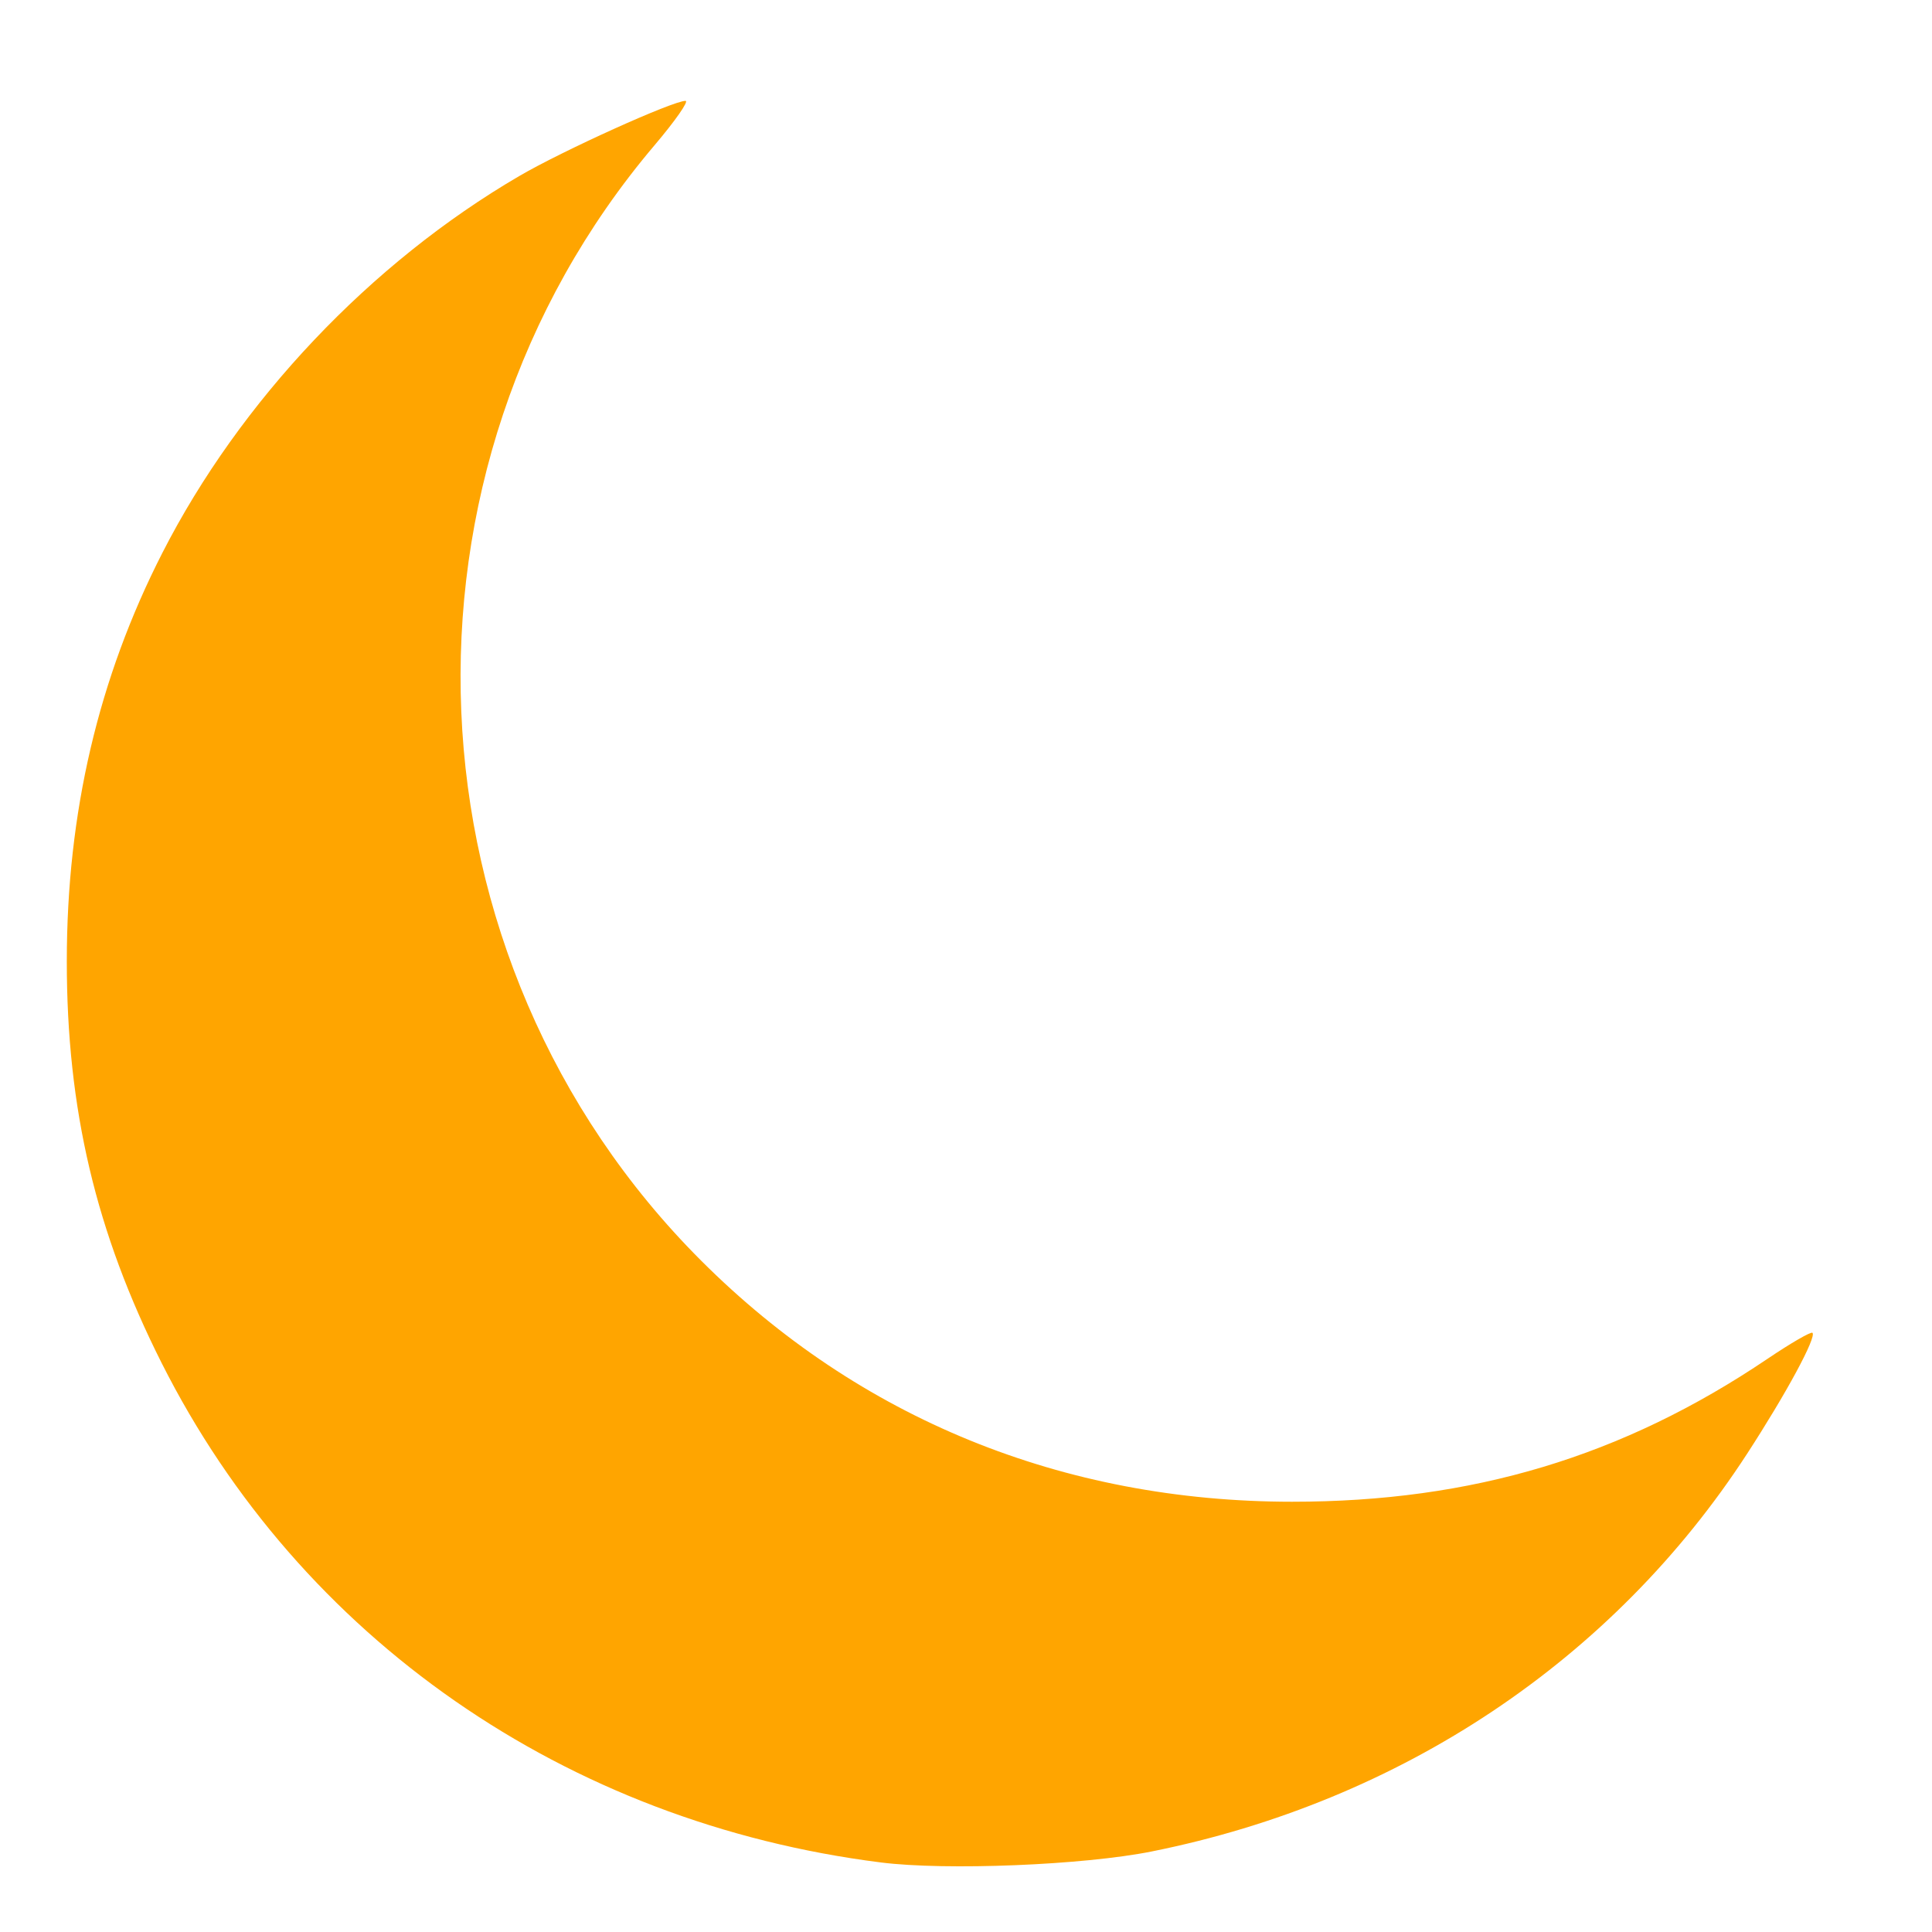
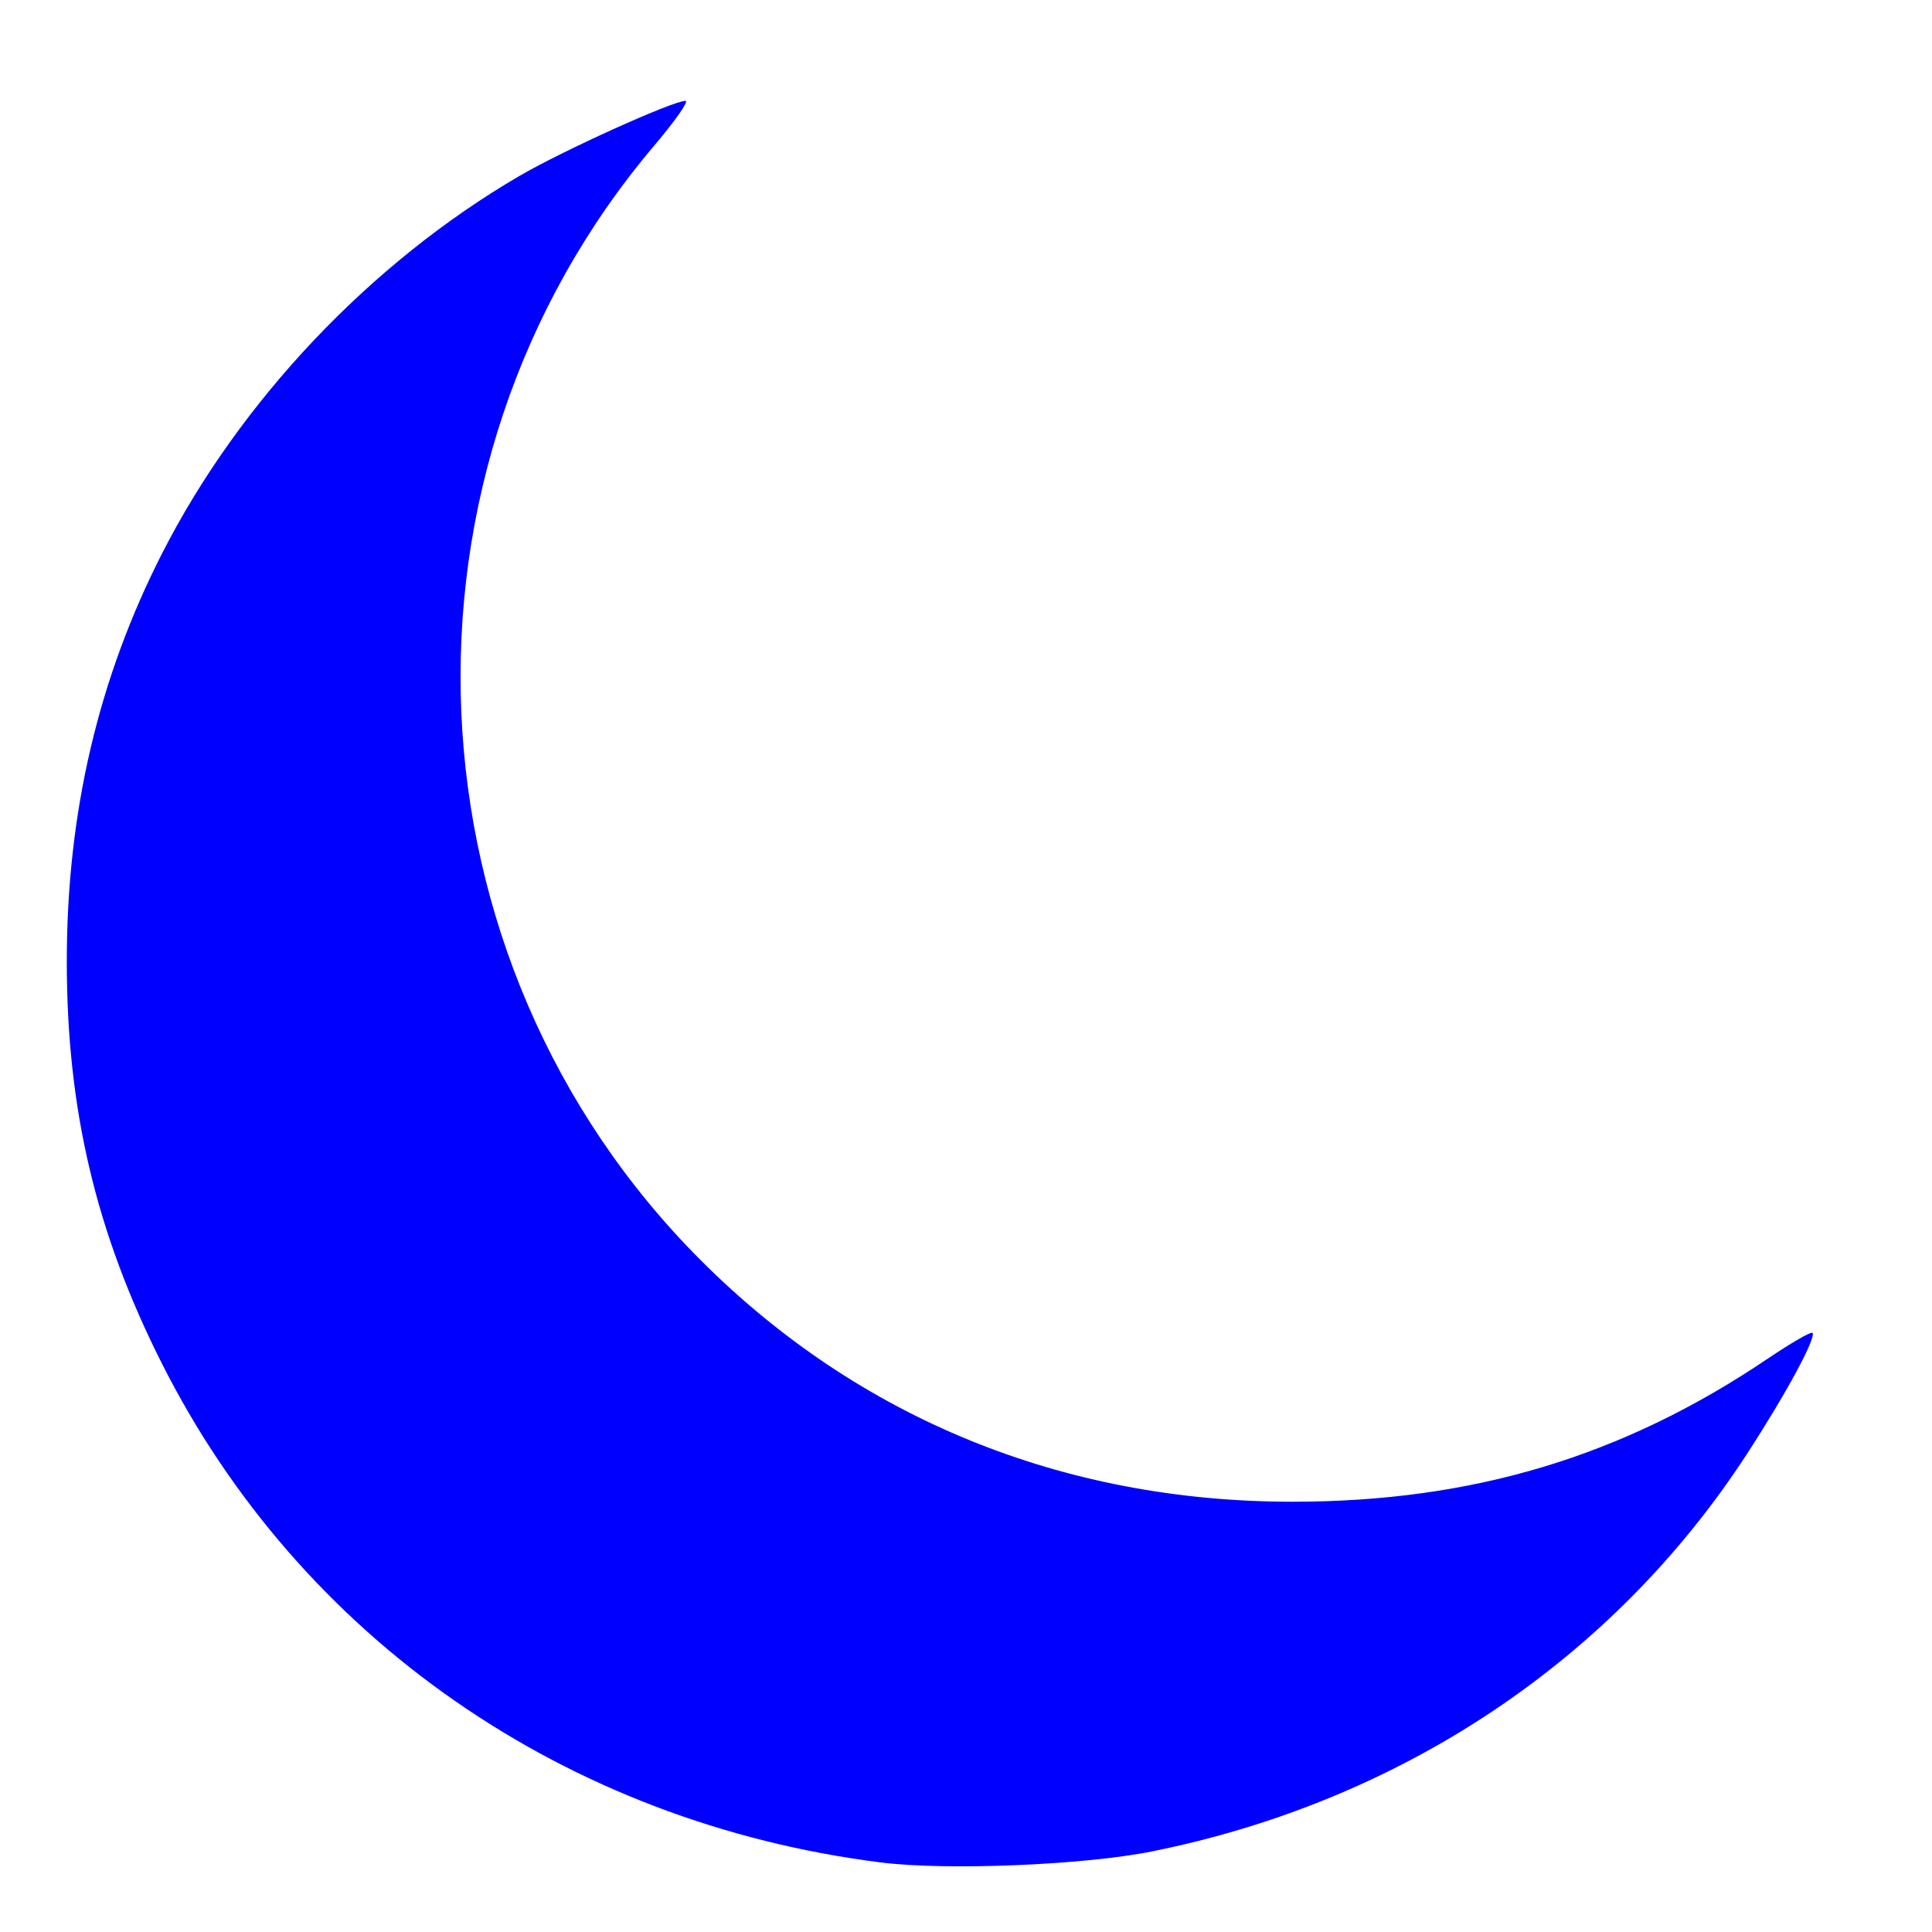
<svg xmlns="http://www.w3.org/2000/svg" viewBox="0 0 64 64" y="0" x="0">
-   <path fill="orange" d="M 29.179,61.696 C 18.745,60.379 9.948,54.27 5.355,45.152 3.175,40.823 2.211,36.742 2.213,31.84 2.214,26.927 3.256,22.473 5.377,18.318 7.949,13.277 12.273,8.71 17.197,5.834 18.642,4.989 22.287,3.341 22.709,3.341 c 0.121,0 -0.341,0.662 -1.027,1.471 -9.131,10.767 -8.454,26.954 1.545,36.949 5.23,5.228 11.982,7.983 19.572,7.986 5.972,0.002 10.952,-1.495 15.754,-4.736 0.771,-0.52 1.44,-0.907 1.487,-0.86 0.142,0.142 -0.869,2.012 -2.17,4.014 -4.432,6.819 -11.451,11.507 -19.717,13.167 -2.254,0.453 -6.809,0.638 -8.975,0.364 z" />
+   <path fill="blue" d="M 29.179,61.696 C 18.745,60.379 9.948,54.27 5.355,45.152 3.175,40.823 2.211,36.742 2.213,31.84 2.214,26.927 3.256,22.473 5.377,18.318 7.949,13.277 12.273,8.71 17.197,5.834 18.642,4.989 22.287,3.341 22.709,3.341 c 0.121,0 -0.341,0.662 -1.027,1.471 -9.131,10.767 -8.454,26.954 1.545,36.949 5.23,5.228 11.982,7.983 19.572,7.986 5.972,0.002 10.952,-1.495 15.754,-4.736 0.771,-0.52 1.44,-0.907 1.487,-0.86 0.142,0.142 -0.869,2.012 -2.17,4.014 -4.432,6.819 -11.451,11.507 -19.717,13.167 -2.254,0.453 -6.809,0.638 -8.975,0.364 z" />
</svg>
